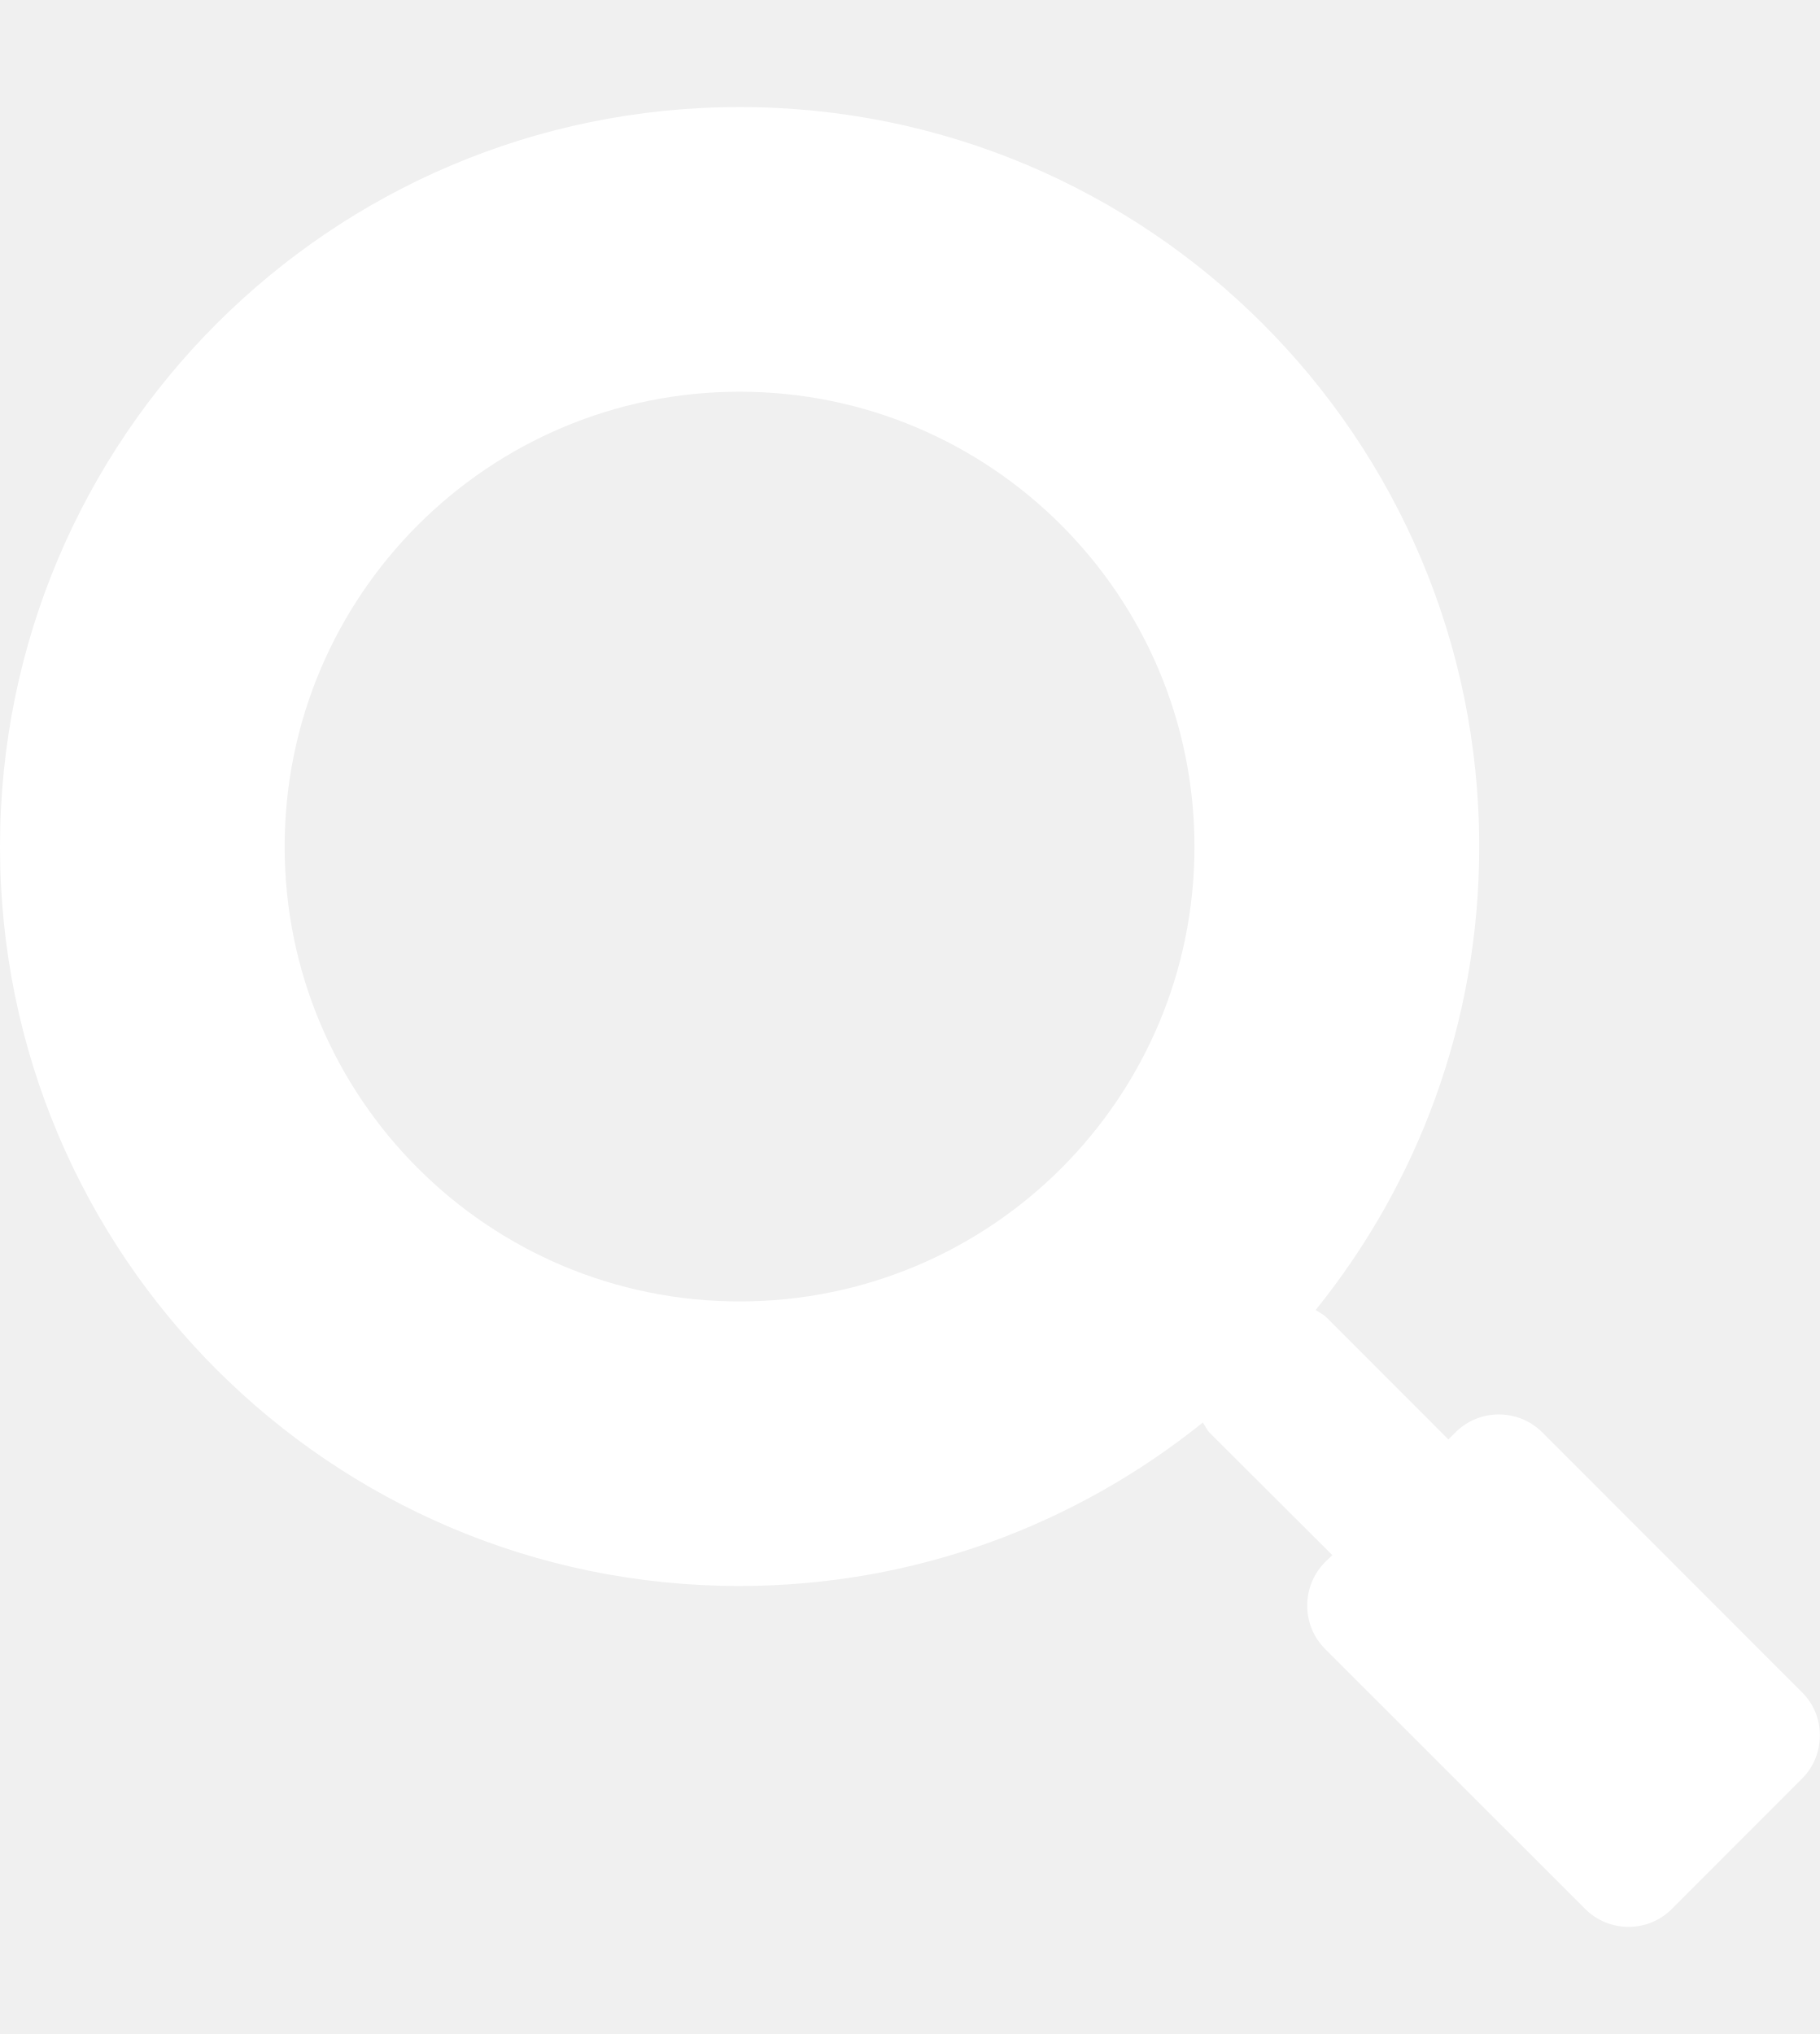
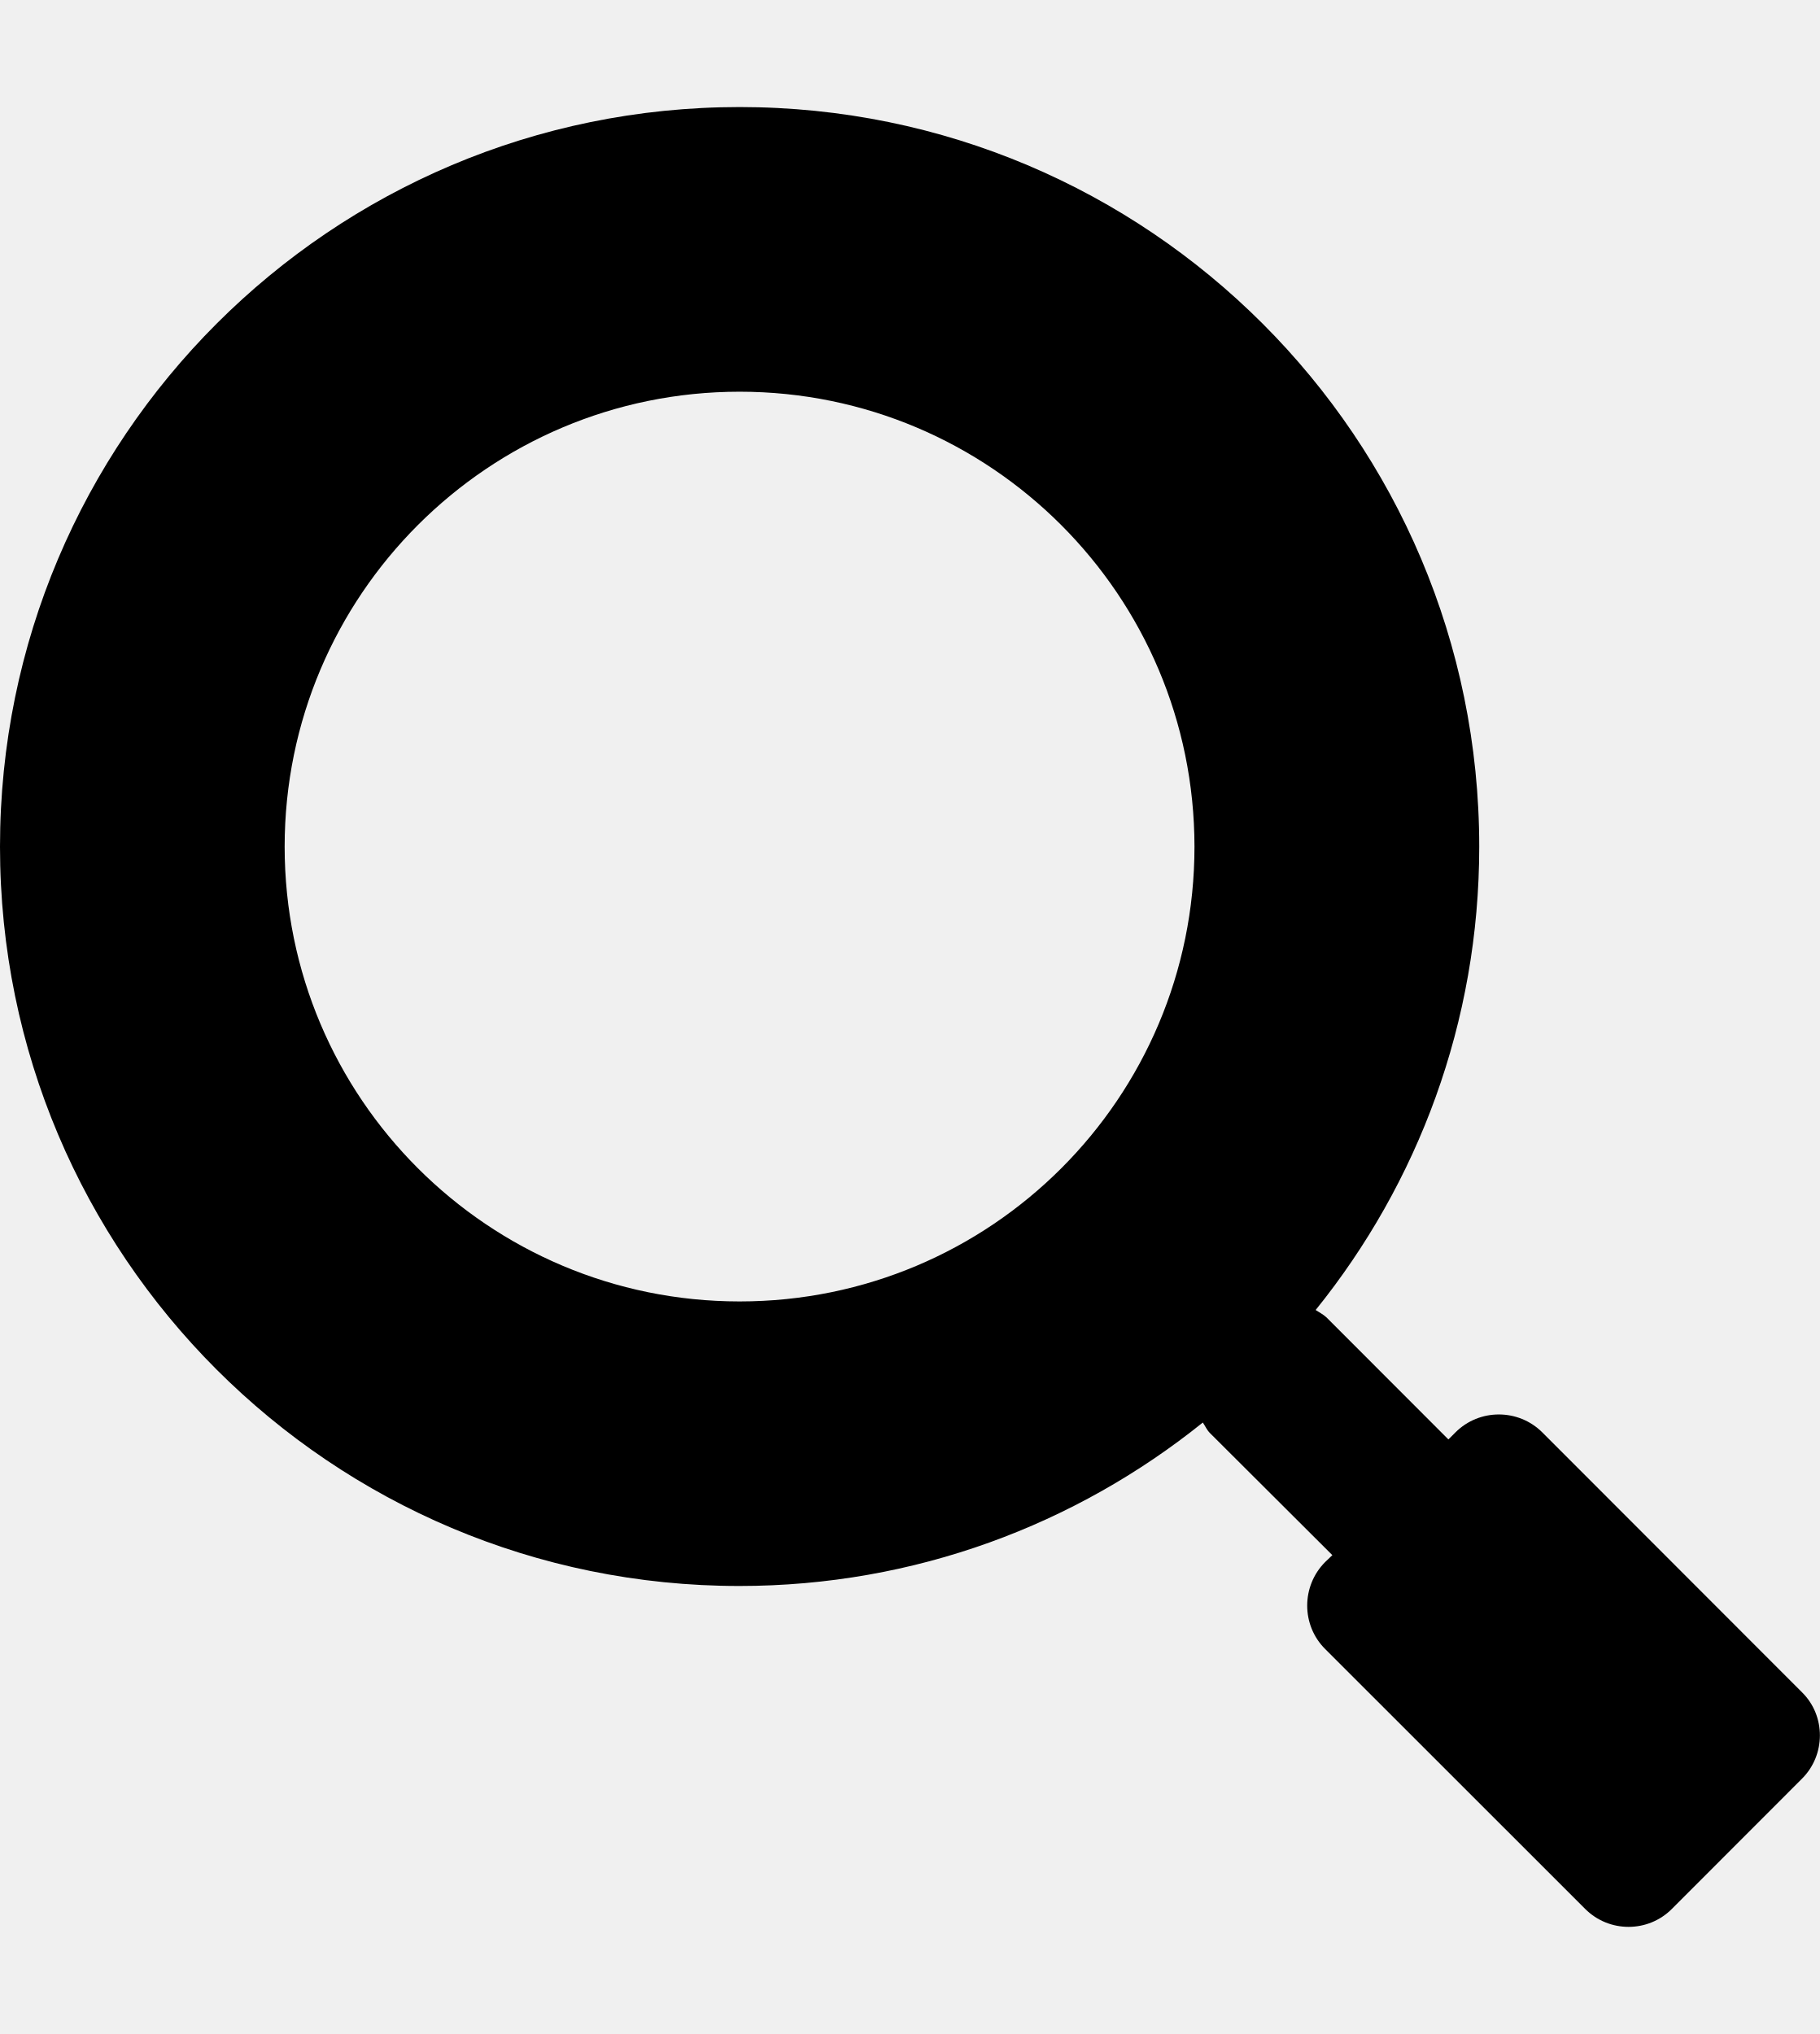
- <svg xmlns="http://www.w3.org/2000/svg" version="1.2" baseProfile="tiny" id="Слой_1" x="0px" y="0px" width="17px" height="19px" viewBox="0 0 17 19" xml:space="preserve">
-   <path fill="#FFFFFF" d="M6.909,3.659c-2.346,0-4.25,1.903-4.25,4.25c0,2.347,1.903,4.248,4.25,4.248c2.347,0,4.249-1.9,4.249-4.248  C11.157,5.562,9.254,3.659,6.909,3.659z M16.831,16.617l-1.214,1.215c-0.222,0.223-0.586,0.223-0.809,0l-2.429-2.428  c-0.224-0.223-0.224-0.588,0-0.813l0.067-0.064l-1.144-1.141c-0.029-0.029-0.044-0.066-0.066-0.098  c-1.185,0.953-2.689,1.527-4.329,1.527C3.093,14.816,0,11.725,0,7.909S3.093,1,6.909,1s6.909,3.092,6.909,6.909  c0,1.641-0.573,3.144-1.528,4.328c0.031,0.021,0.068,0.039,0.1,0.068l1.14,1.141l0.066-0.066c0.223-0.223,0.587-0.223,0.811,0  l2.428,2.43C17.056,16.029,17.056,16.395,16.831,16.617z" />
+ <svg xmlns="http://www.w3.org/2000/svg" version="1.2" width="17px" height="19px" viewBox="0 0 17 19">
+   <path d="M6.909,3.659c-2.346,0-4.25,1.903-4.25,4.25c0,2.347,1.903,4.248,4.25,4.248c2.347,0,4.249-1.9,4.249-4.248  C11.157,5.562,9.254,3.659,6.909,3.659z M16.831,16.617l-1.214,1.215c-0.222,0.223-0.586,0.223-0.809,0l-2.429-2.428  c-0.224-0.223-0.224-0.588,0-0.813l0.067-0.064l-1.144-1.141c-0.029-0.029-0.044-0.066-0.066-0.098  c-1.185,0.953-2.689,1.527-4.329,1.527C3.093,14.816,0,11.725,0,7.909S3.093,1,6.909,1s6.909,3.092,6.909,6.909  c0,1.641-0.573,3.144-1.528,4.328c0.031,0.021,0.068,0.039,0.1,0.068l1.14,1.141l0.066-0.066c0.223-0.223,0.587-0.223,0.811,0  l2.428,2.43C17.056,16.029,17.056,16.395,16.831,16.617z" />
</svg>
